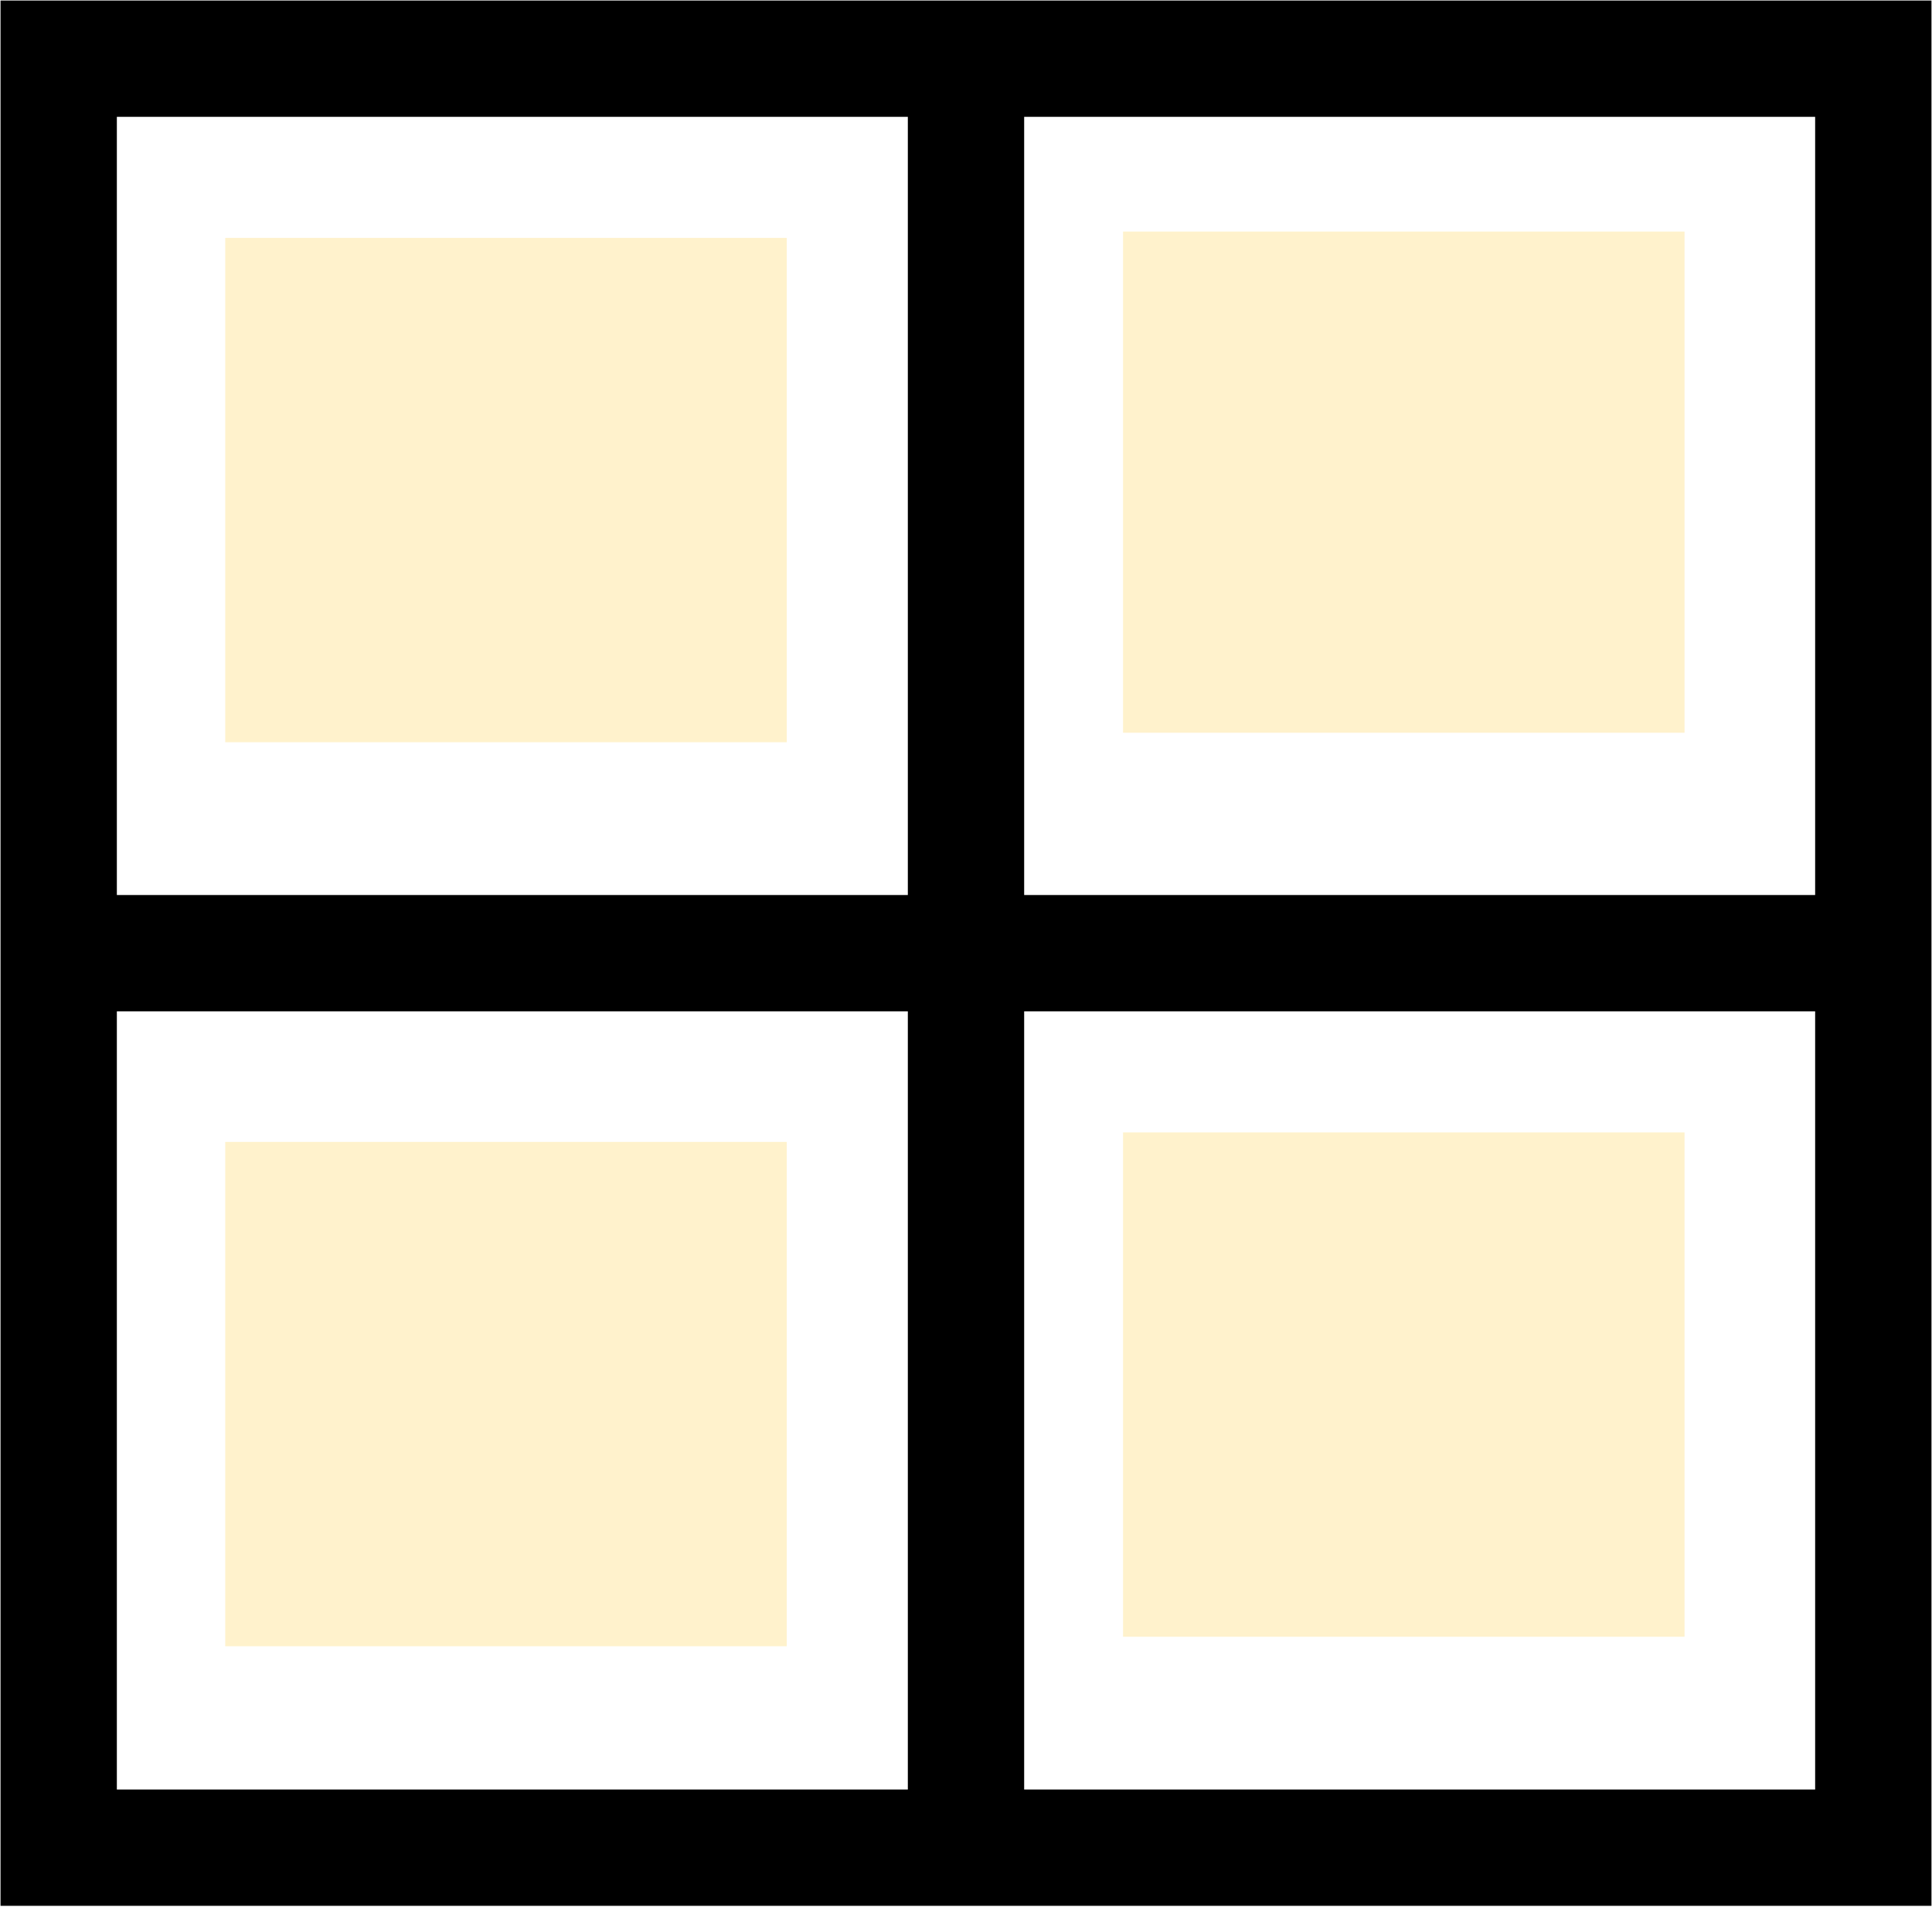
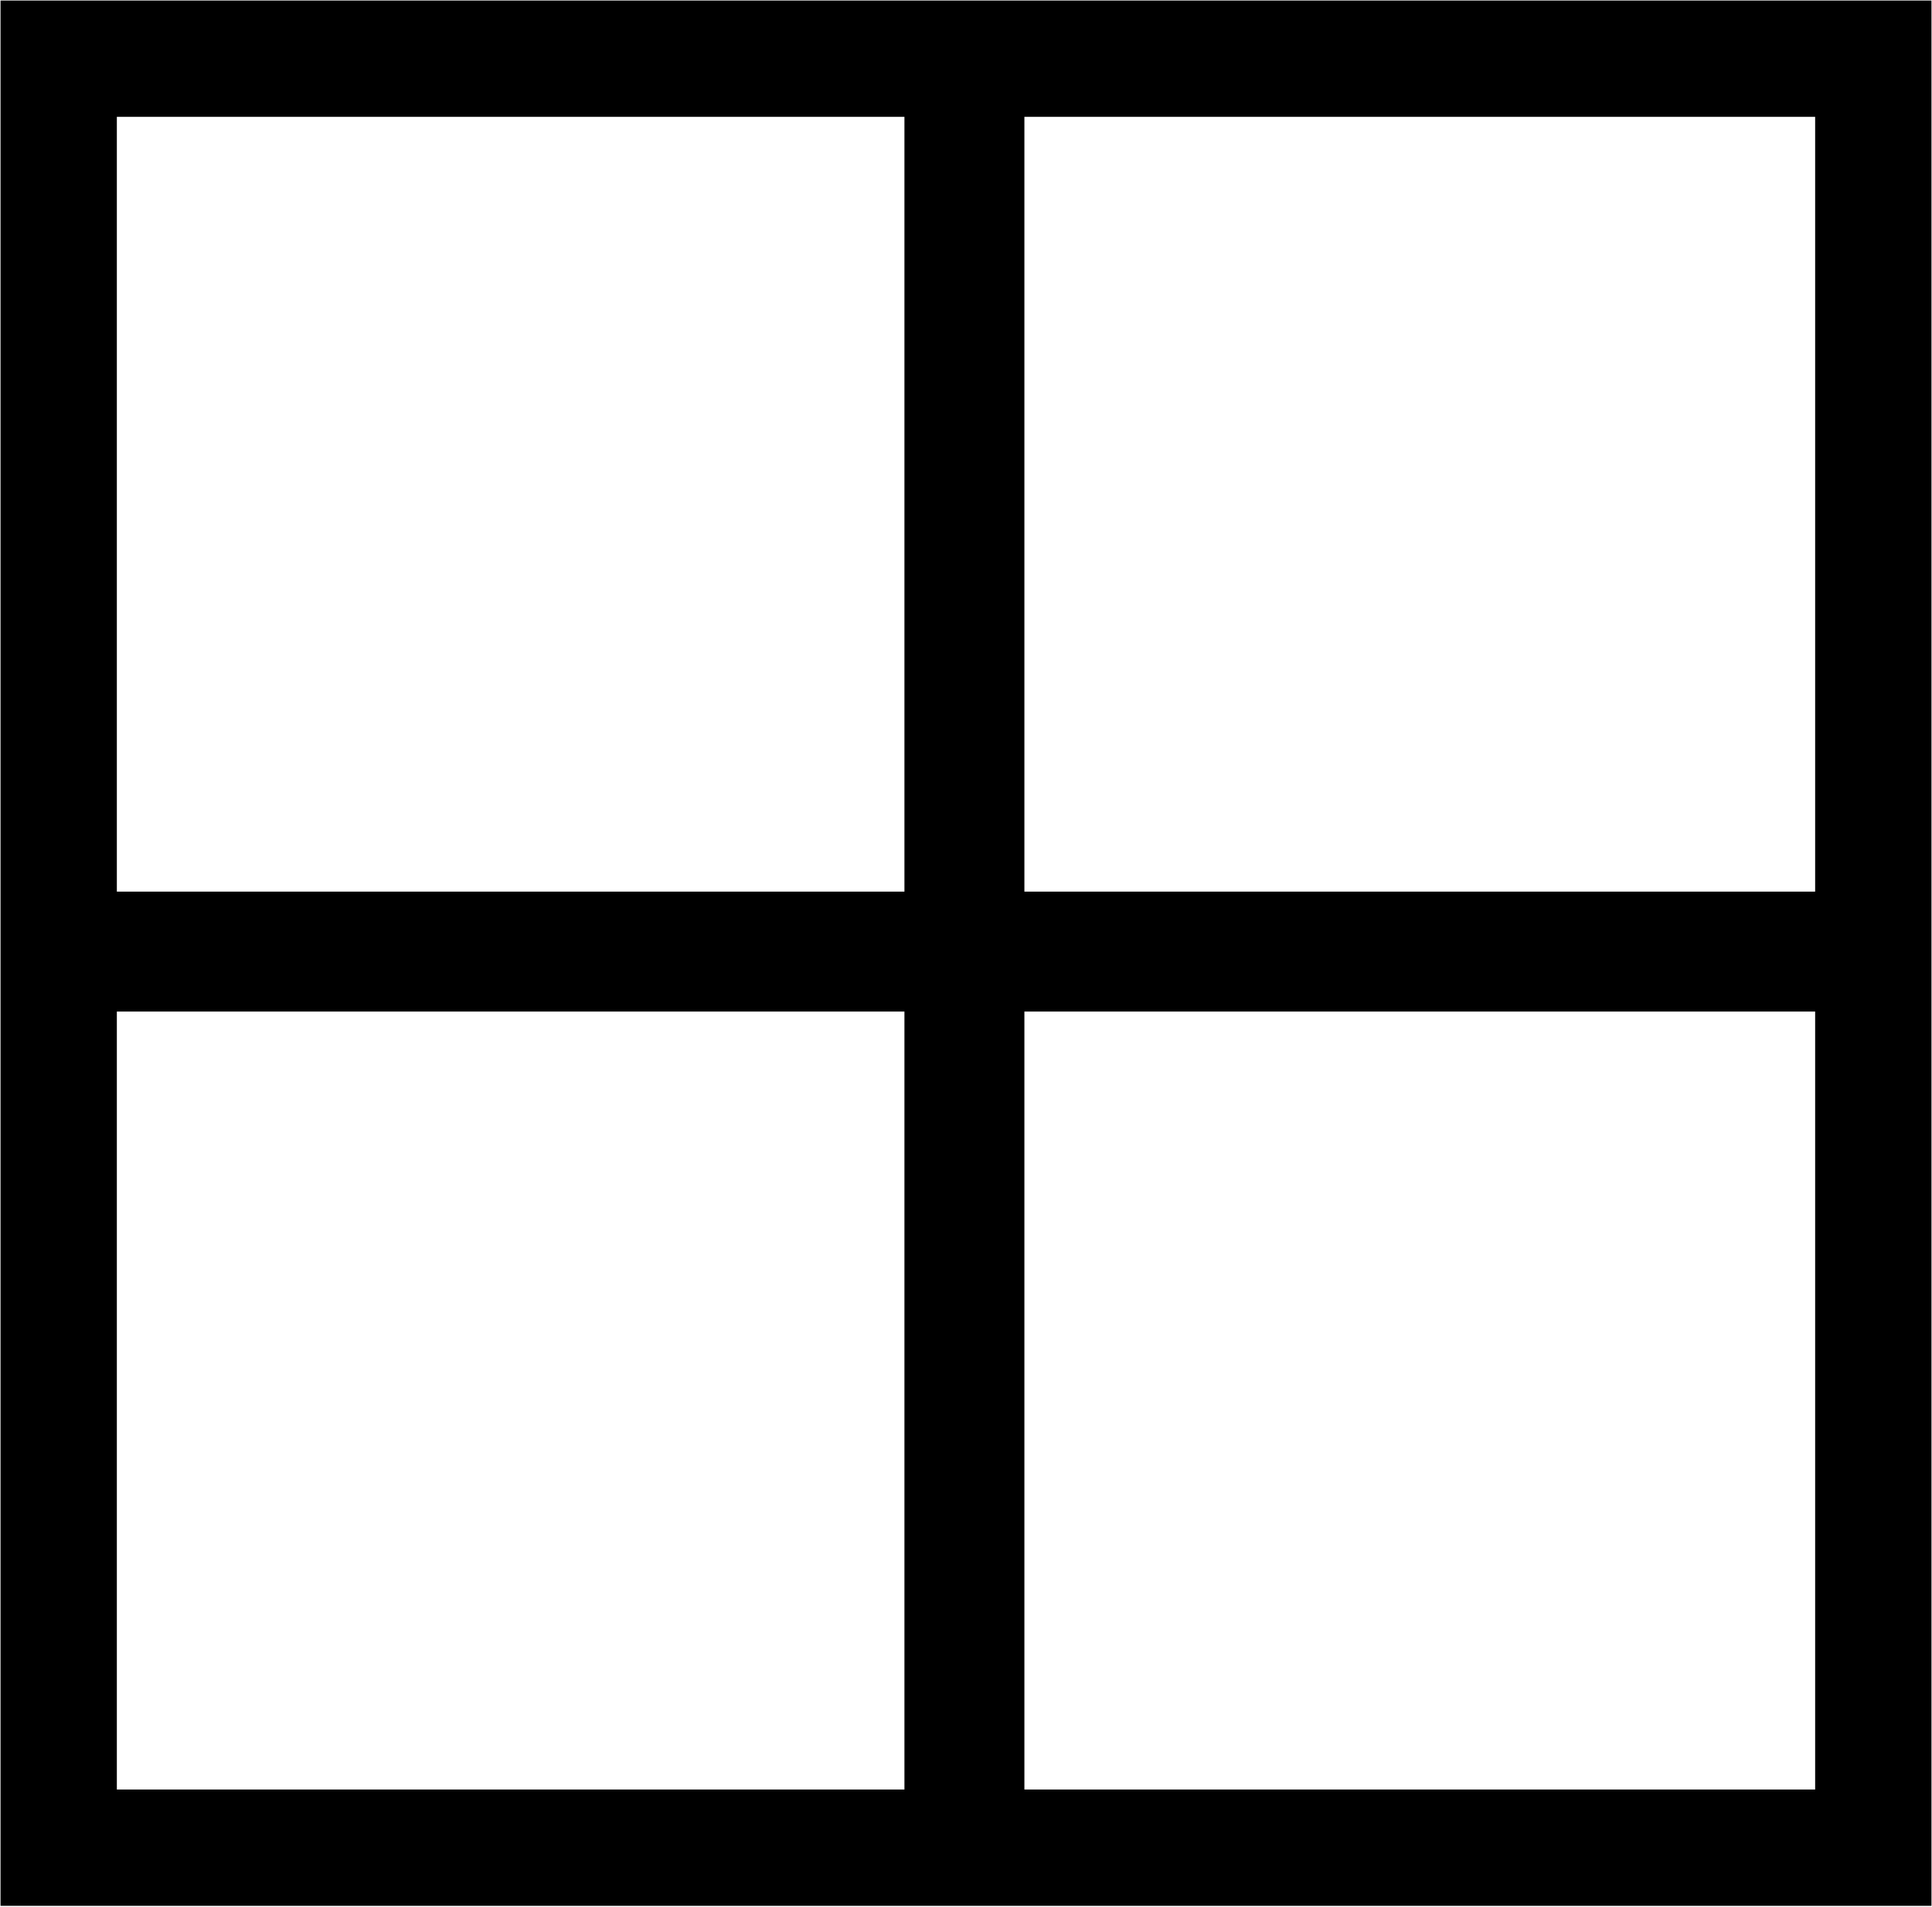
<svg xmlns="http://www.w3.org/2000/svg" width="609" height="601" xml:space="preserve" overflow="hidden">
  <defs>
    <clipPath id="clip0">
      <rect x="6824" y="3061" width="609" height="601" />
    </clipPath>
  </defs>
  <g clip-path="url(#clip0)" transform="translate(-6824 -3061)">
    <rect x="6842.5" y="3079.5" width="572" height="564" stroke="#000000" stroke-width="36.667" stroke-linecap="square" stroke-miterlimit="8" fill="none" />
-     <path d="M7128.5 3079.5 7128.5 3643.37" stroke="#000000" stroke-width="36.667" stroke-miterlimit="8" fill="none" fill-rule="evenodd" />
-     <path d="M6842.5 3361.5 7414.31 3361.5" stroke="#000000" stroke-width="36.667" stroke-miterlimit="8" fill="none" fill-rule="evenodd" />
-     <rect x="6895" y="3136" width="177" height="159" fill="#FFF2CC" />
-     <rect x="7178" y="3134" width="177" height="158" fill="#FFF2CC" />
-     <rect x="6895" y="3421" width="177" height="159" fill="#FFF2CC" />
-     <rect x="7178" y="3418" width="177" height="159" fill="#FFF2CC" />
+     <path d="M7128 3079 7128 3642.87" stroke="#000000" stroke-width="37.812" stroke-miterlimit="8" fill="none" fill-rule="evenodd" />
+     <path d="M6842 3361 7413.81 3361" stroke="#000000" stroke-width="37.812" stroke-miterlimit="8" fill="none" fill-rule="evenodd" />
  </g>
</svg>
